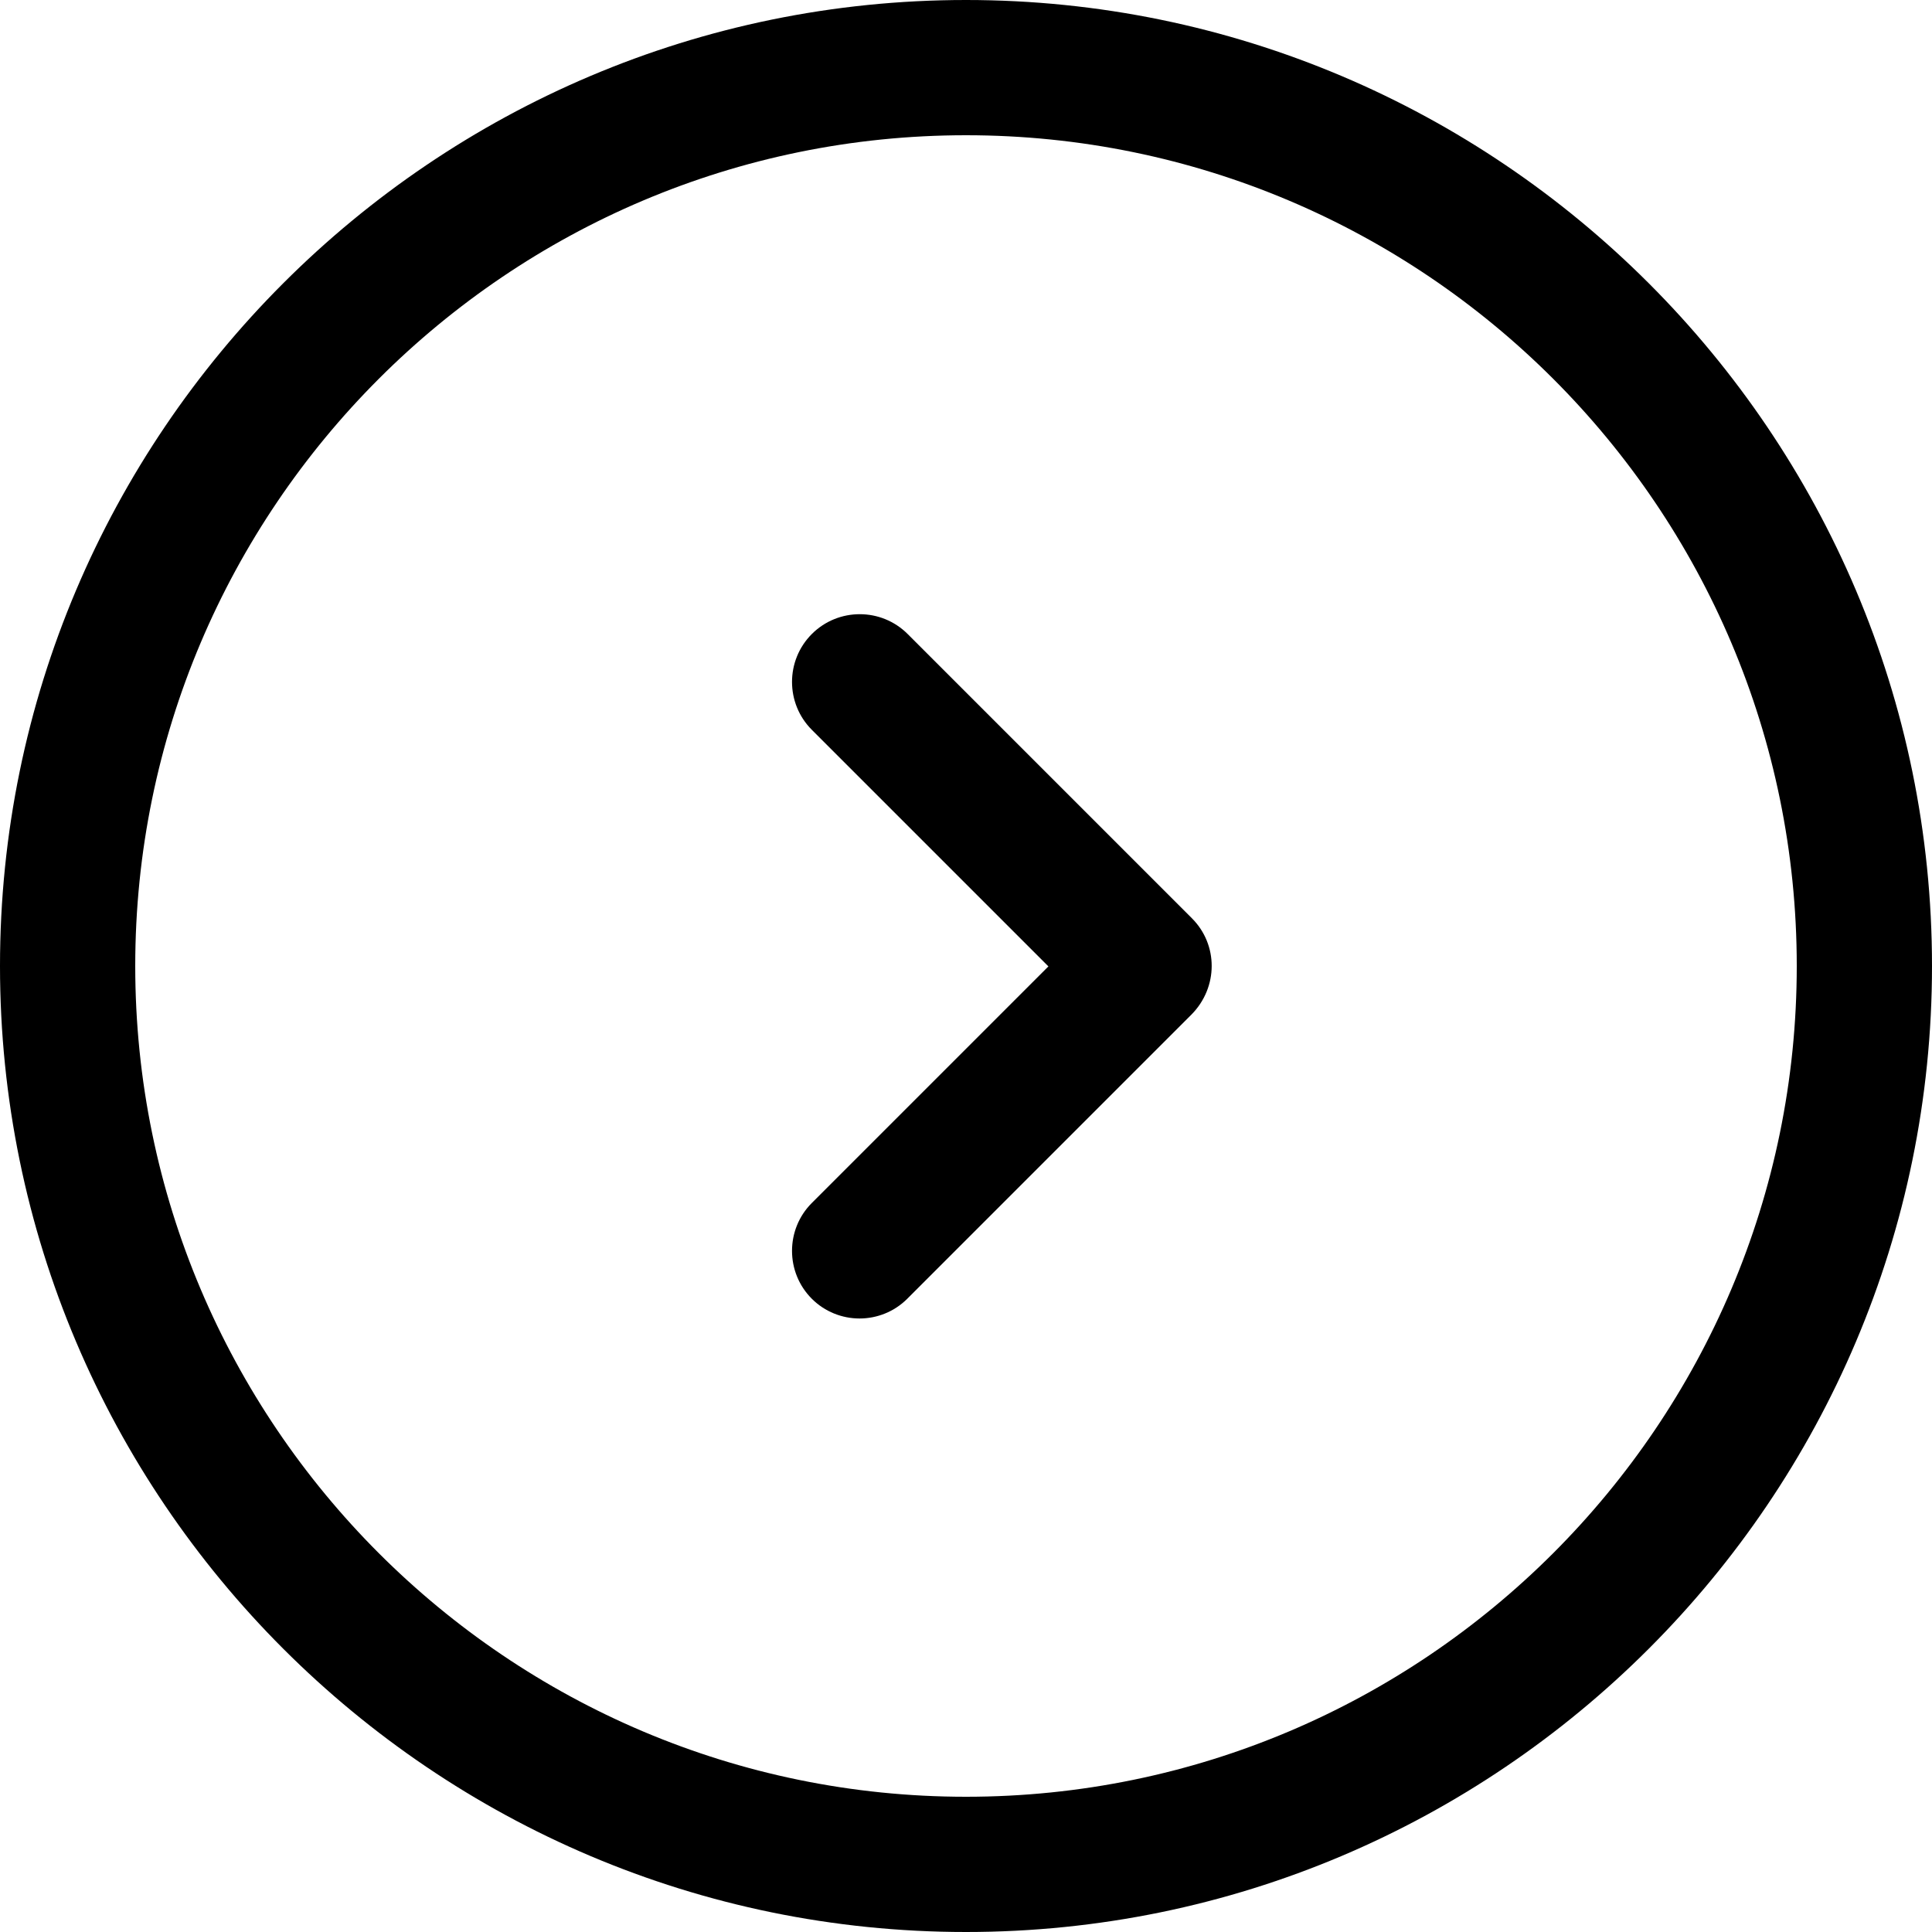
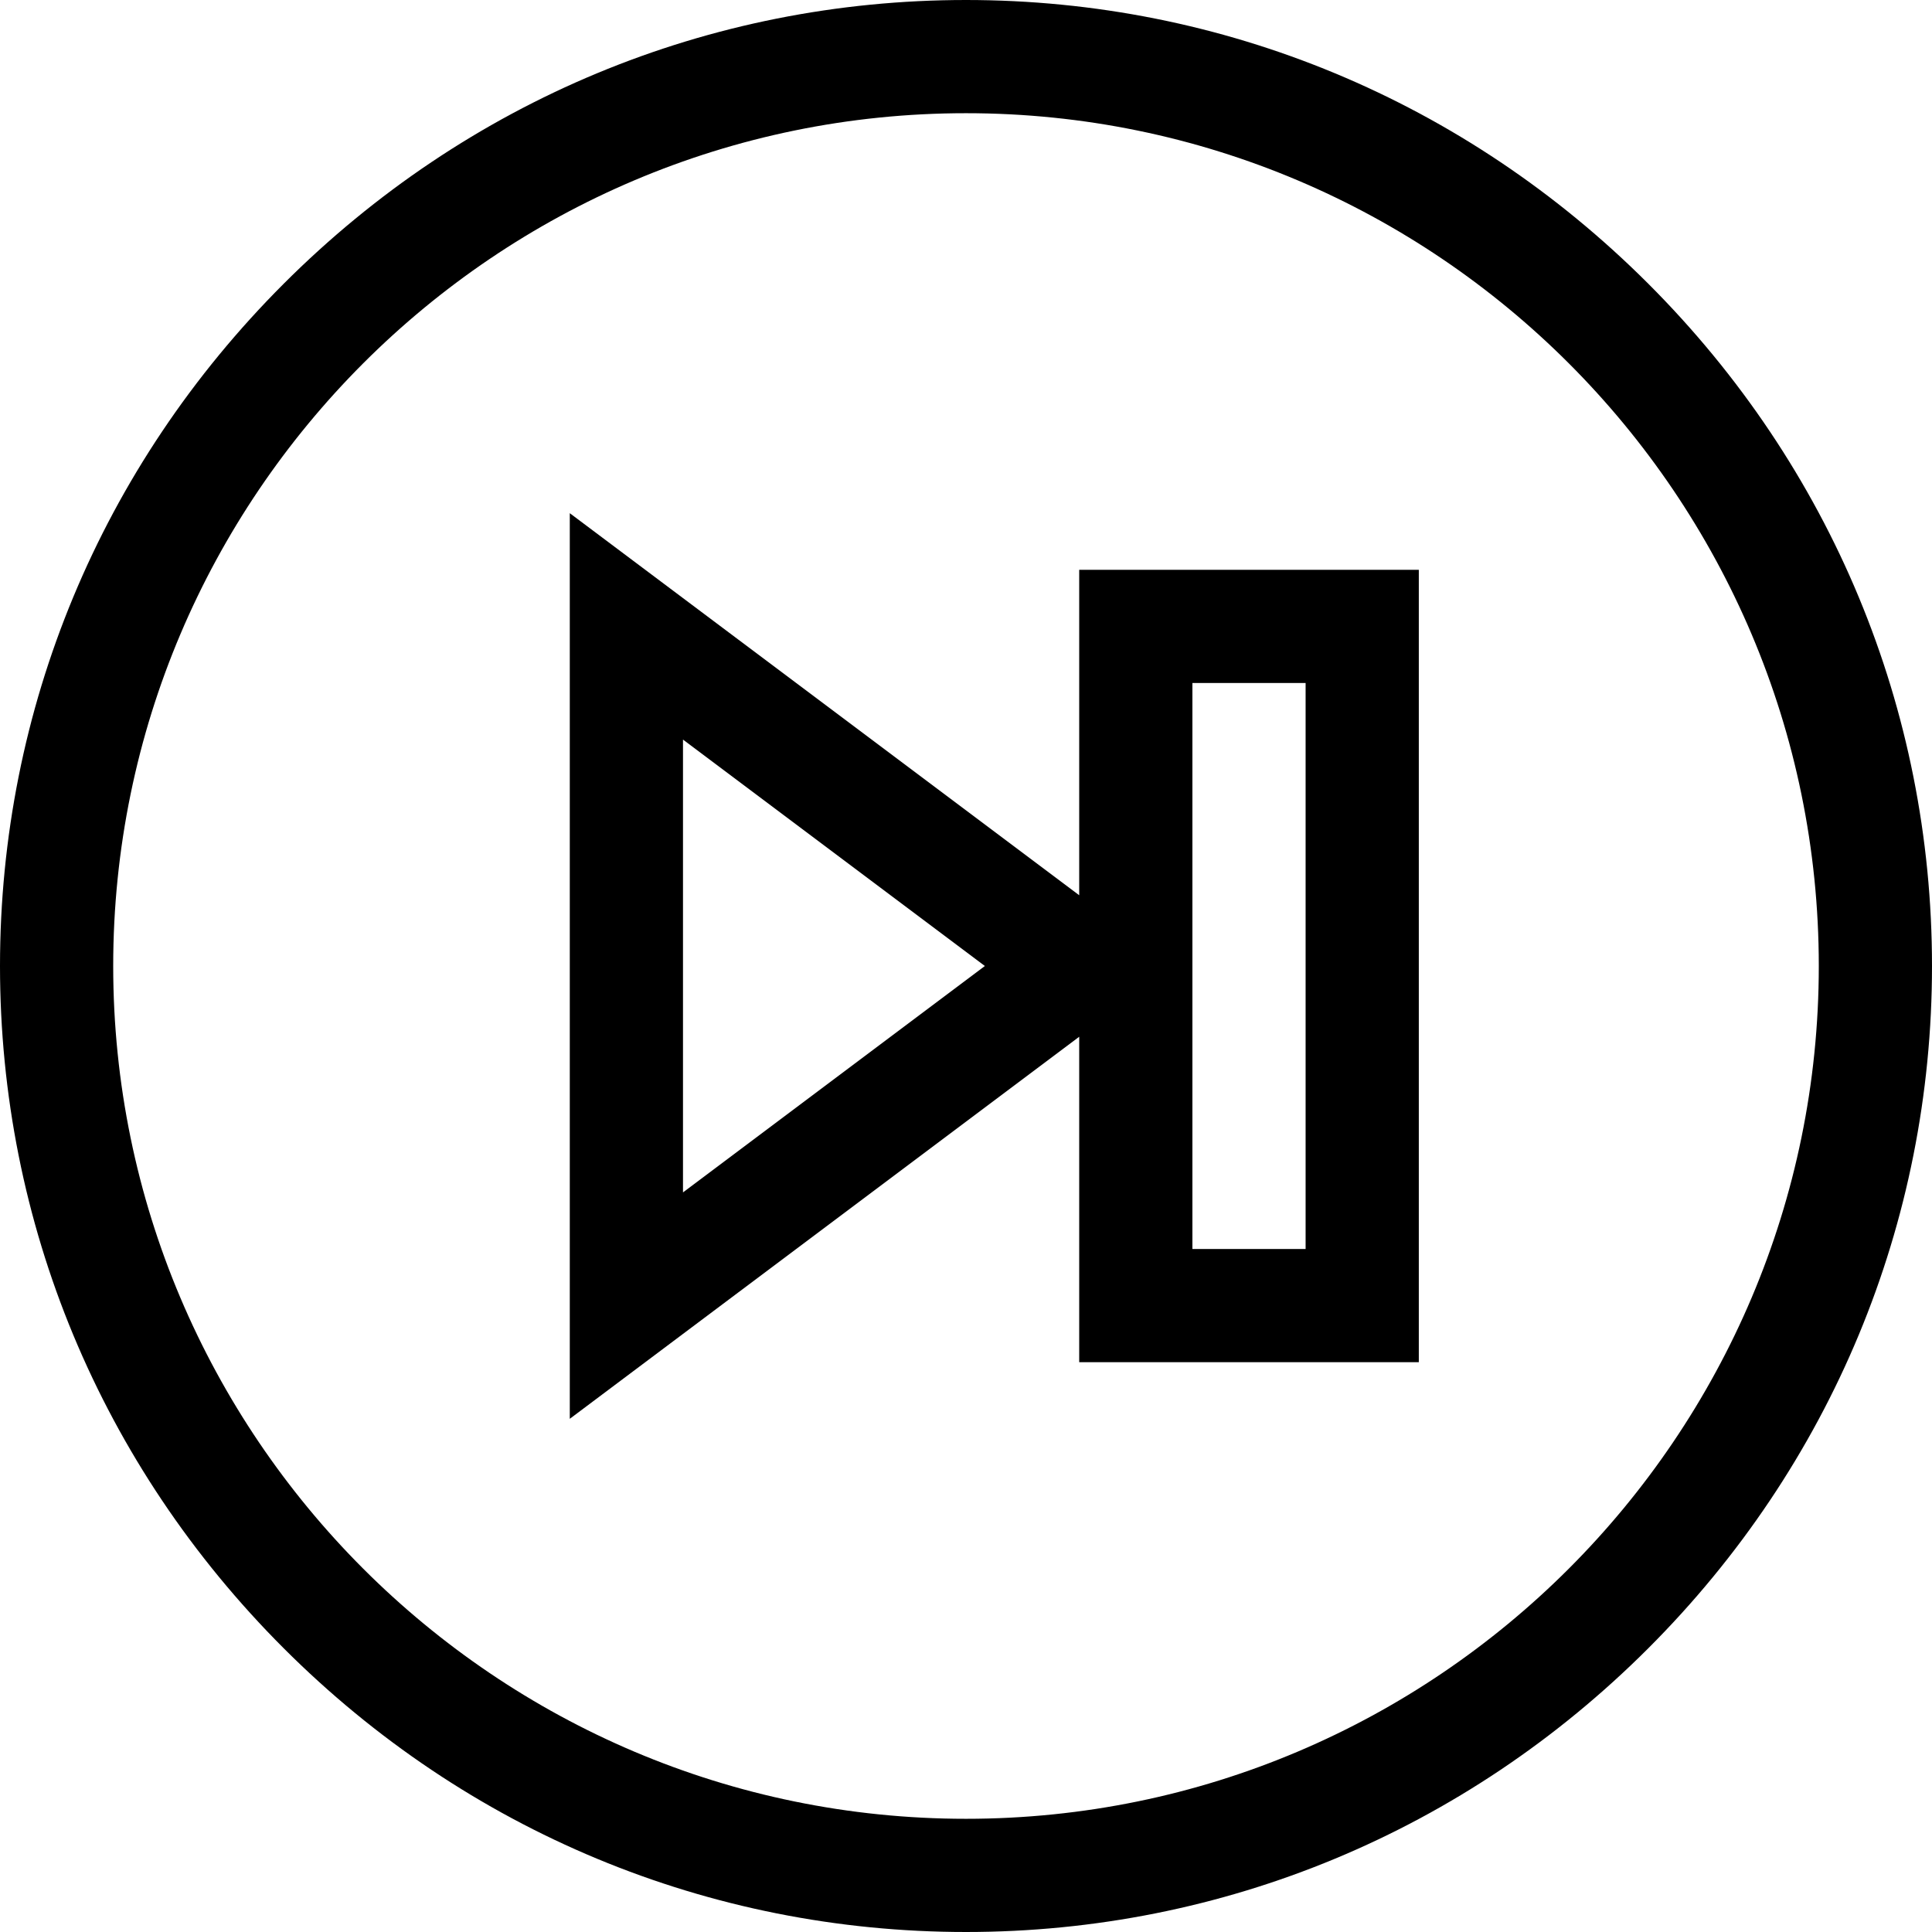
- <svg xmlns="http://www.w3.org/2000/svg" version="1.1" id="Capa_1" x="0px" y="0px" viewBox="0 0 490 490" style="enable-background:new 0 0 490 490;" xml:space="preserve">
-   <g>
-     <g>
-       <g>
-         <path d="M490,245C490,109.9,380.1,0,245,0S0,109.9,0,245s109.9,245,245,245S490,380.1,490,245z M34.3,245     c0-116.2,94.5-210.7,210.7-210.7S455.7,128.8,455.7,245S361.2,455.7,245,455.7S34.3,361.2,34.3,245z" />
-         <path d="M302.3,232.9l-72.1-72.1c-6.7-6.7-17.6-6.7-24.3,0s-6.7,17.6,0,24.3l60,60l-60,60c-6.7,6.7-6.7,17.6,0,24.3     c3.3,3.3,7.7,5,12.1,5c4.4,0,8.8-1.7,12.1-5l72.1-72.1C309,250.4,309,239.6,302.3,232.9z" />
-       </g>
-     </g>
-     <g>
- 	</g>
-     <g>
- 	</g>
-     <g>
- 	</g>
-     <g>
- 	</g>
-     <g>
- 	</g>
-     <g>
- 	</g>
-     <g>
- 	</g>
-     <g>
- 	</g>
-     <g>
- 	</g>
-     <g>
- 	</g>
-     <g>
- 	</g>
-     <g>
- 	</g>
-     <g>
- 	</g>
-     <g>
- 	</g>
-     <g>
- 	</g>
-   </g>
-   <g>
- </g>
-   <g>
- </g>
-   <g>
- </g>
-   <g>
- </g>
-   <g>
- </g>
-   <g>
- </g>
-   <g>
- </g>
-   <g>
- </g>
-   <g>
- </g>
-   <g>
- </g>
-   <g>
- </g>
-   <g>
- </g>
-   <g>
- </g>
-   <g>
- </g>
-   <g>
- </g>
+ <svg xmlns="http://www.w3.org/2000/svg" viewBox="0 0 512 512">
+   <path d="m436.812 75.188c-48.484-48.484-112.699-75.188-180.812-75.188s-132.328 26.703-180.812 75.188-75.188 112.699-75.188 180.812 26.703 132.328 75.188 180.812 112.699 75.188 180.812 75.188 132.328-26.703 180.812-75.188 75.188-112.699 75.188-180.812-26.703-132.328-75.188-180.812zm-180.812 406.812c-124.617 0-226-101.383-226-226s101.383-226 226-226 226 101.383 226 226-101.383 226-226 226zm0 0" />
+   <path d="m286 237.25-135-101.25v240l135-101.25v86.25h90v-210h-90zm-105 78.75v-120l80 60zm135-135h30v150h-30zm0 0" />
</svg>
